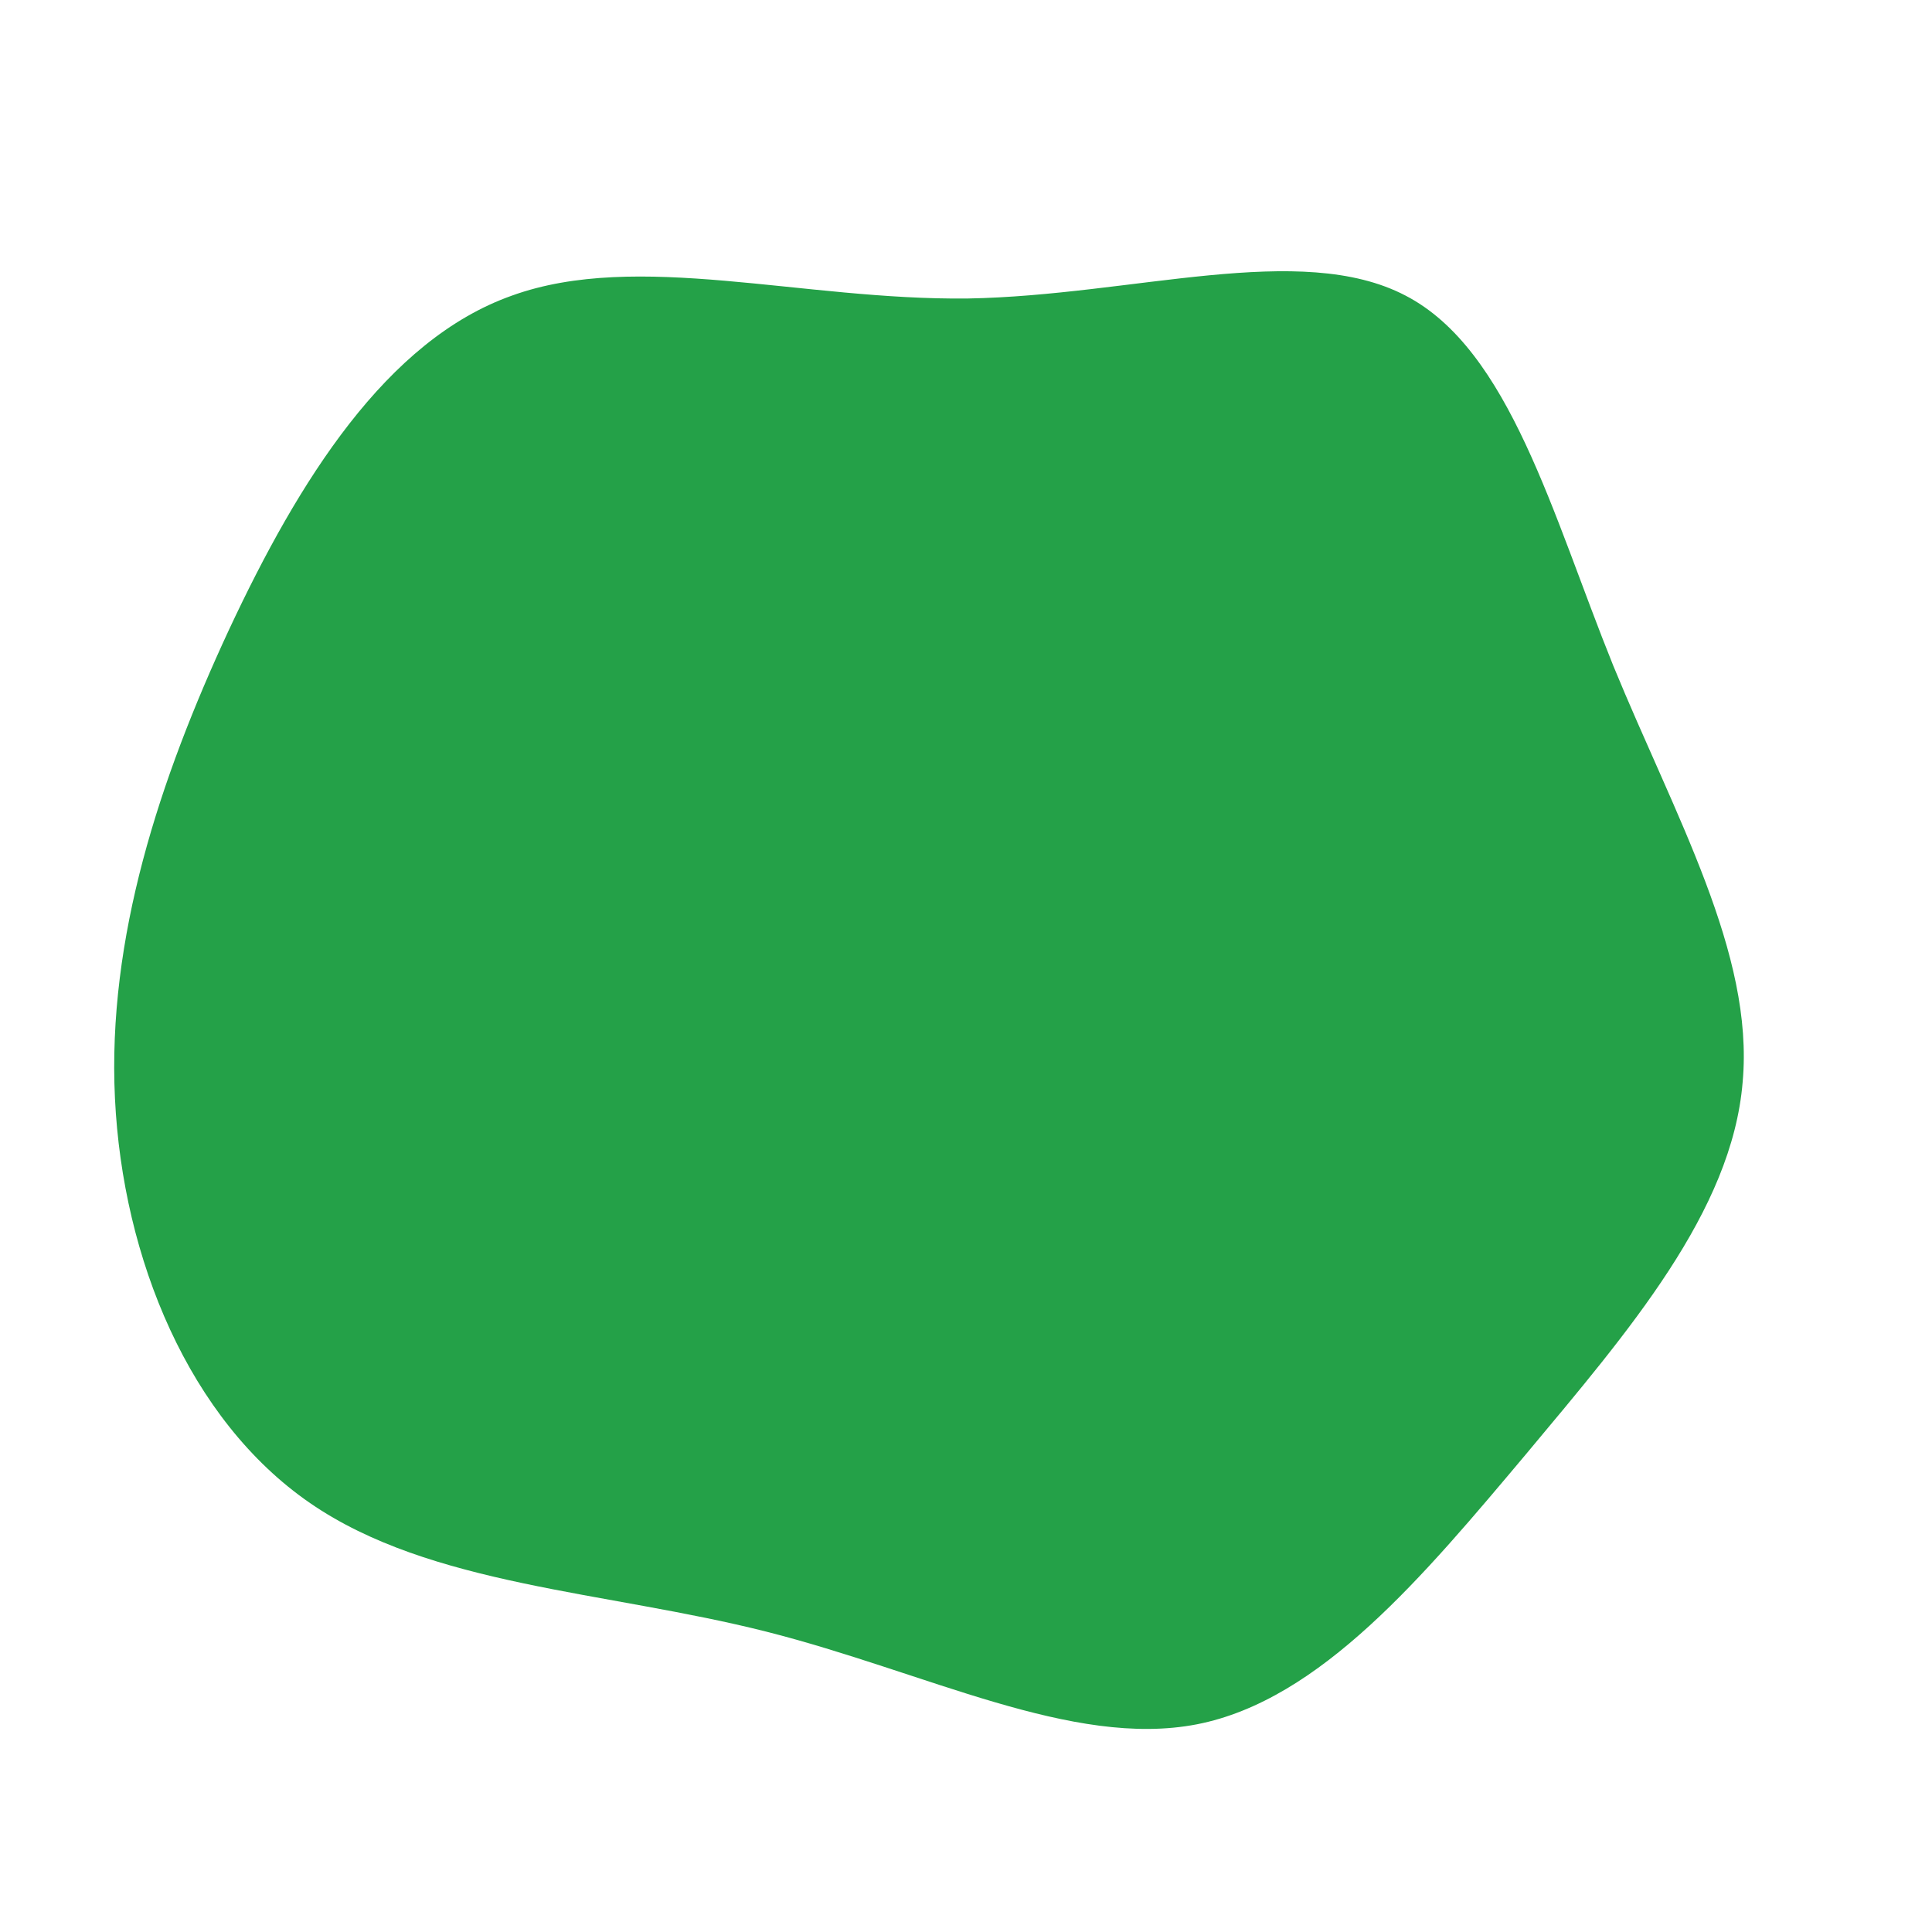
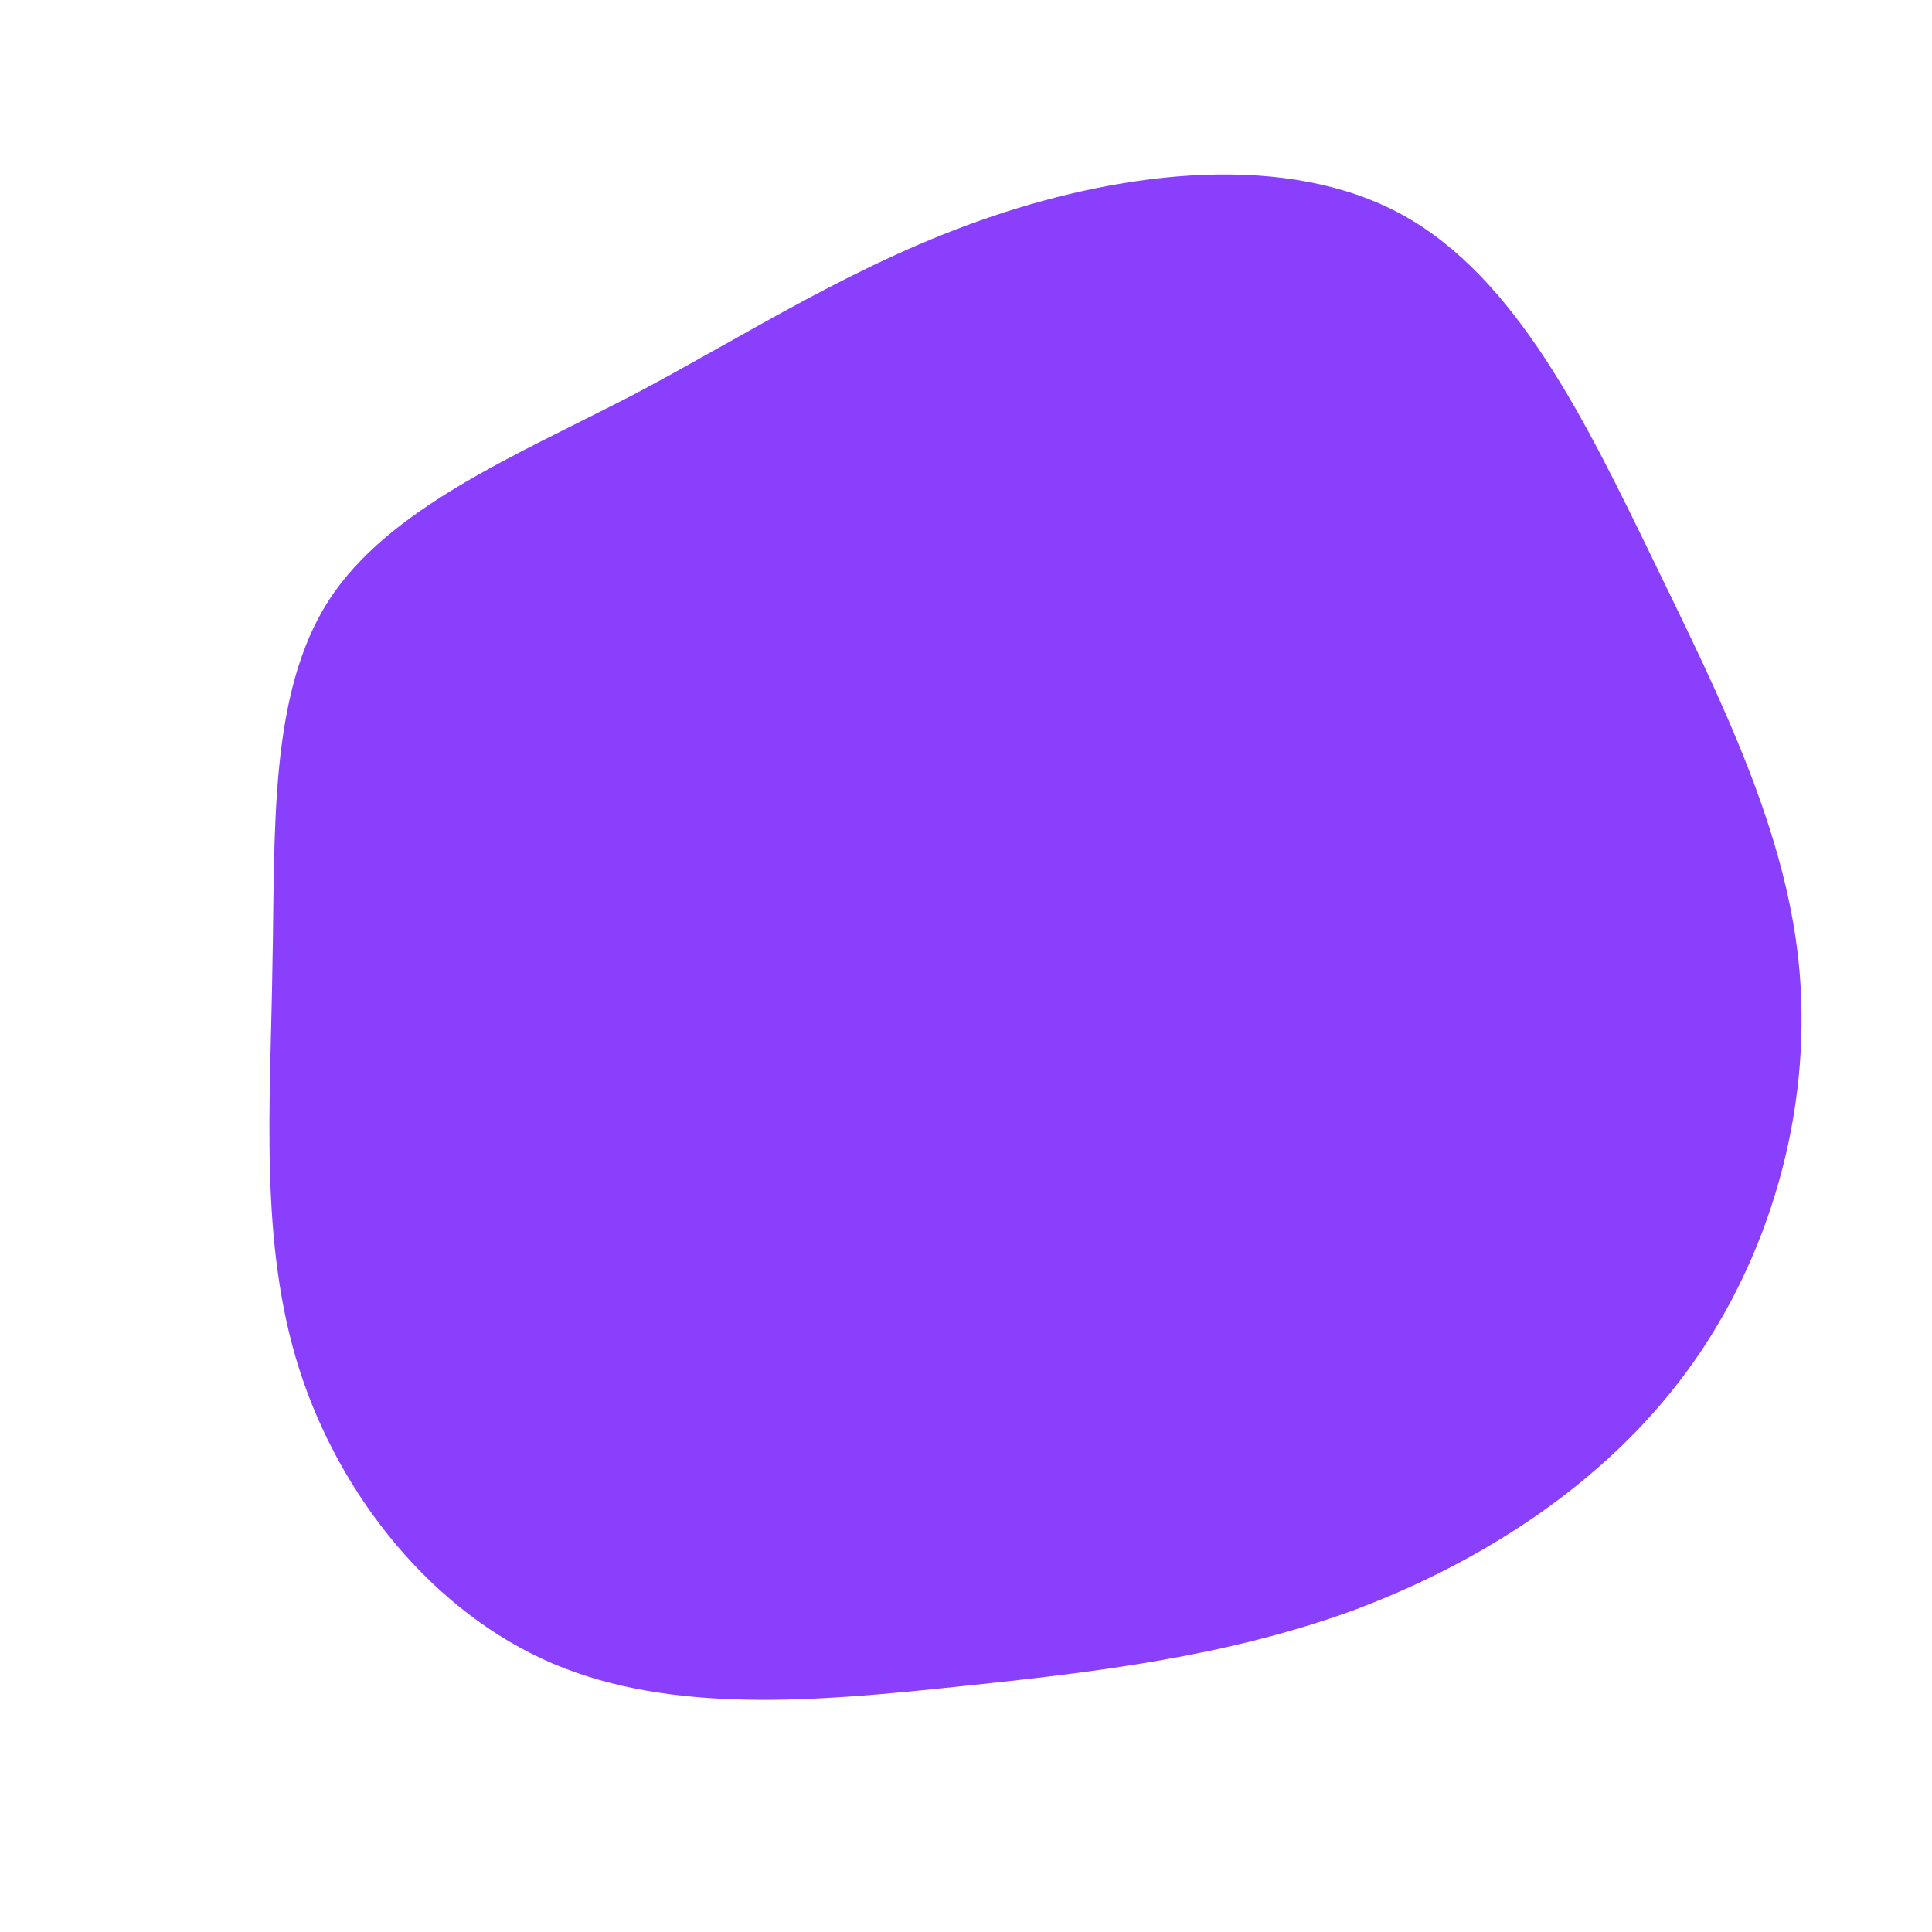
<svg xmlns="http://www.w3.org/2000/svg" viewBox="0 0 200 200">
-   <path fill="#24A148" d="M45.5,-69.4C56.3,-63.8,60.7,-46.7,67,-31.1C73.4,-15.5,81.6,-1.3,80.4,12C79.3,25.4,68.6,37.8,58,50.5C47.4,63.1,36.7,76,23.9,78.5C11,81,-4.1,73.1,-20.7,68.9C-37.3,64.7,-55.4,64.2,-67.9,55.6C-80.4,47,-87.3,30.3,-88.1,13.7C-88.9,-2.9,-83.5,-19.3,-76.3,-34.8C-69.1,-50.2,-60,-64.8,-47,-69.4C-34,-74.1,-17,-68.9,0.2,-69.1C17.3,-69.4,34.6,-75.1,45.5,-69.4Z" transform="translate(100 100)" />
+   <path fill="#8A3FFC" d="M45.1,-77.8C57,-71.3,64.2,-56.3,71.2,-41.9C78.2,-27.5,85.1,-13.7,86.3,0.7C87.5,15.2,83.2,30.3,74.6,42C66,53.7,53.2,61.8,40.1,66.7C26.9,71.5,13.5,73.1,-0.9,74.6C-15.2,76.1,-30.4,77.5,-42.8,72.2C-55.2,66.9,-64.8,54.9,-69,41.8C-73.2,28.7,-72,14.3,-71.8,0.1C-71.5,-14,-72.2,-28.1,-66,-37.8C-59.8,-47.4,-46.7,-52.8,-34.5,-59.1C-22.4,-65.5,-11.2,-72.9,2.7,-77.6C16.6,-82.3,33.2,-84.3,45.1,-77.8Z" transform="translate(100 100)" />
</svg>
